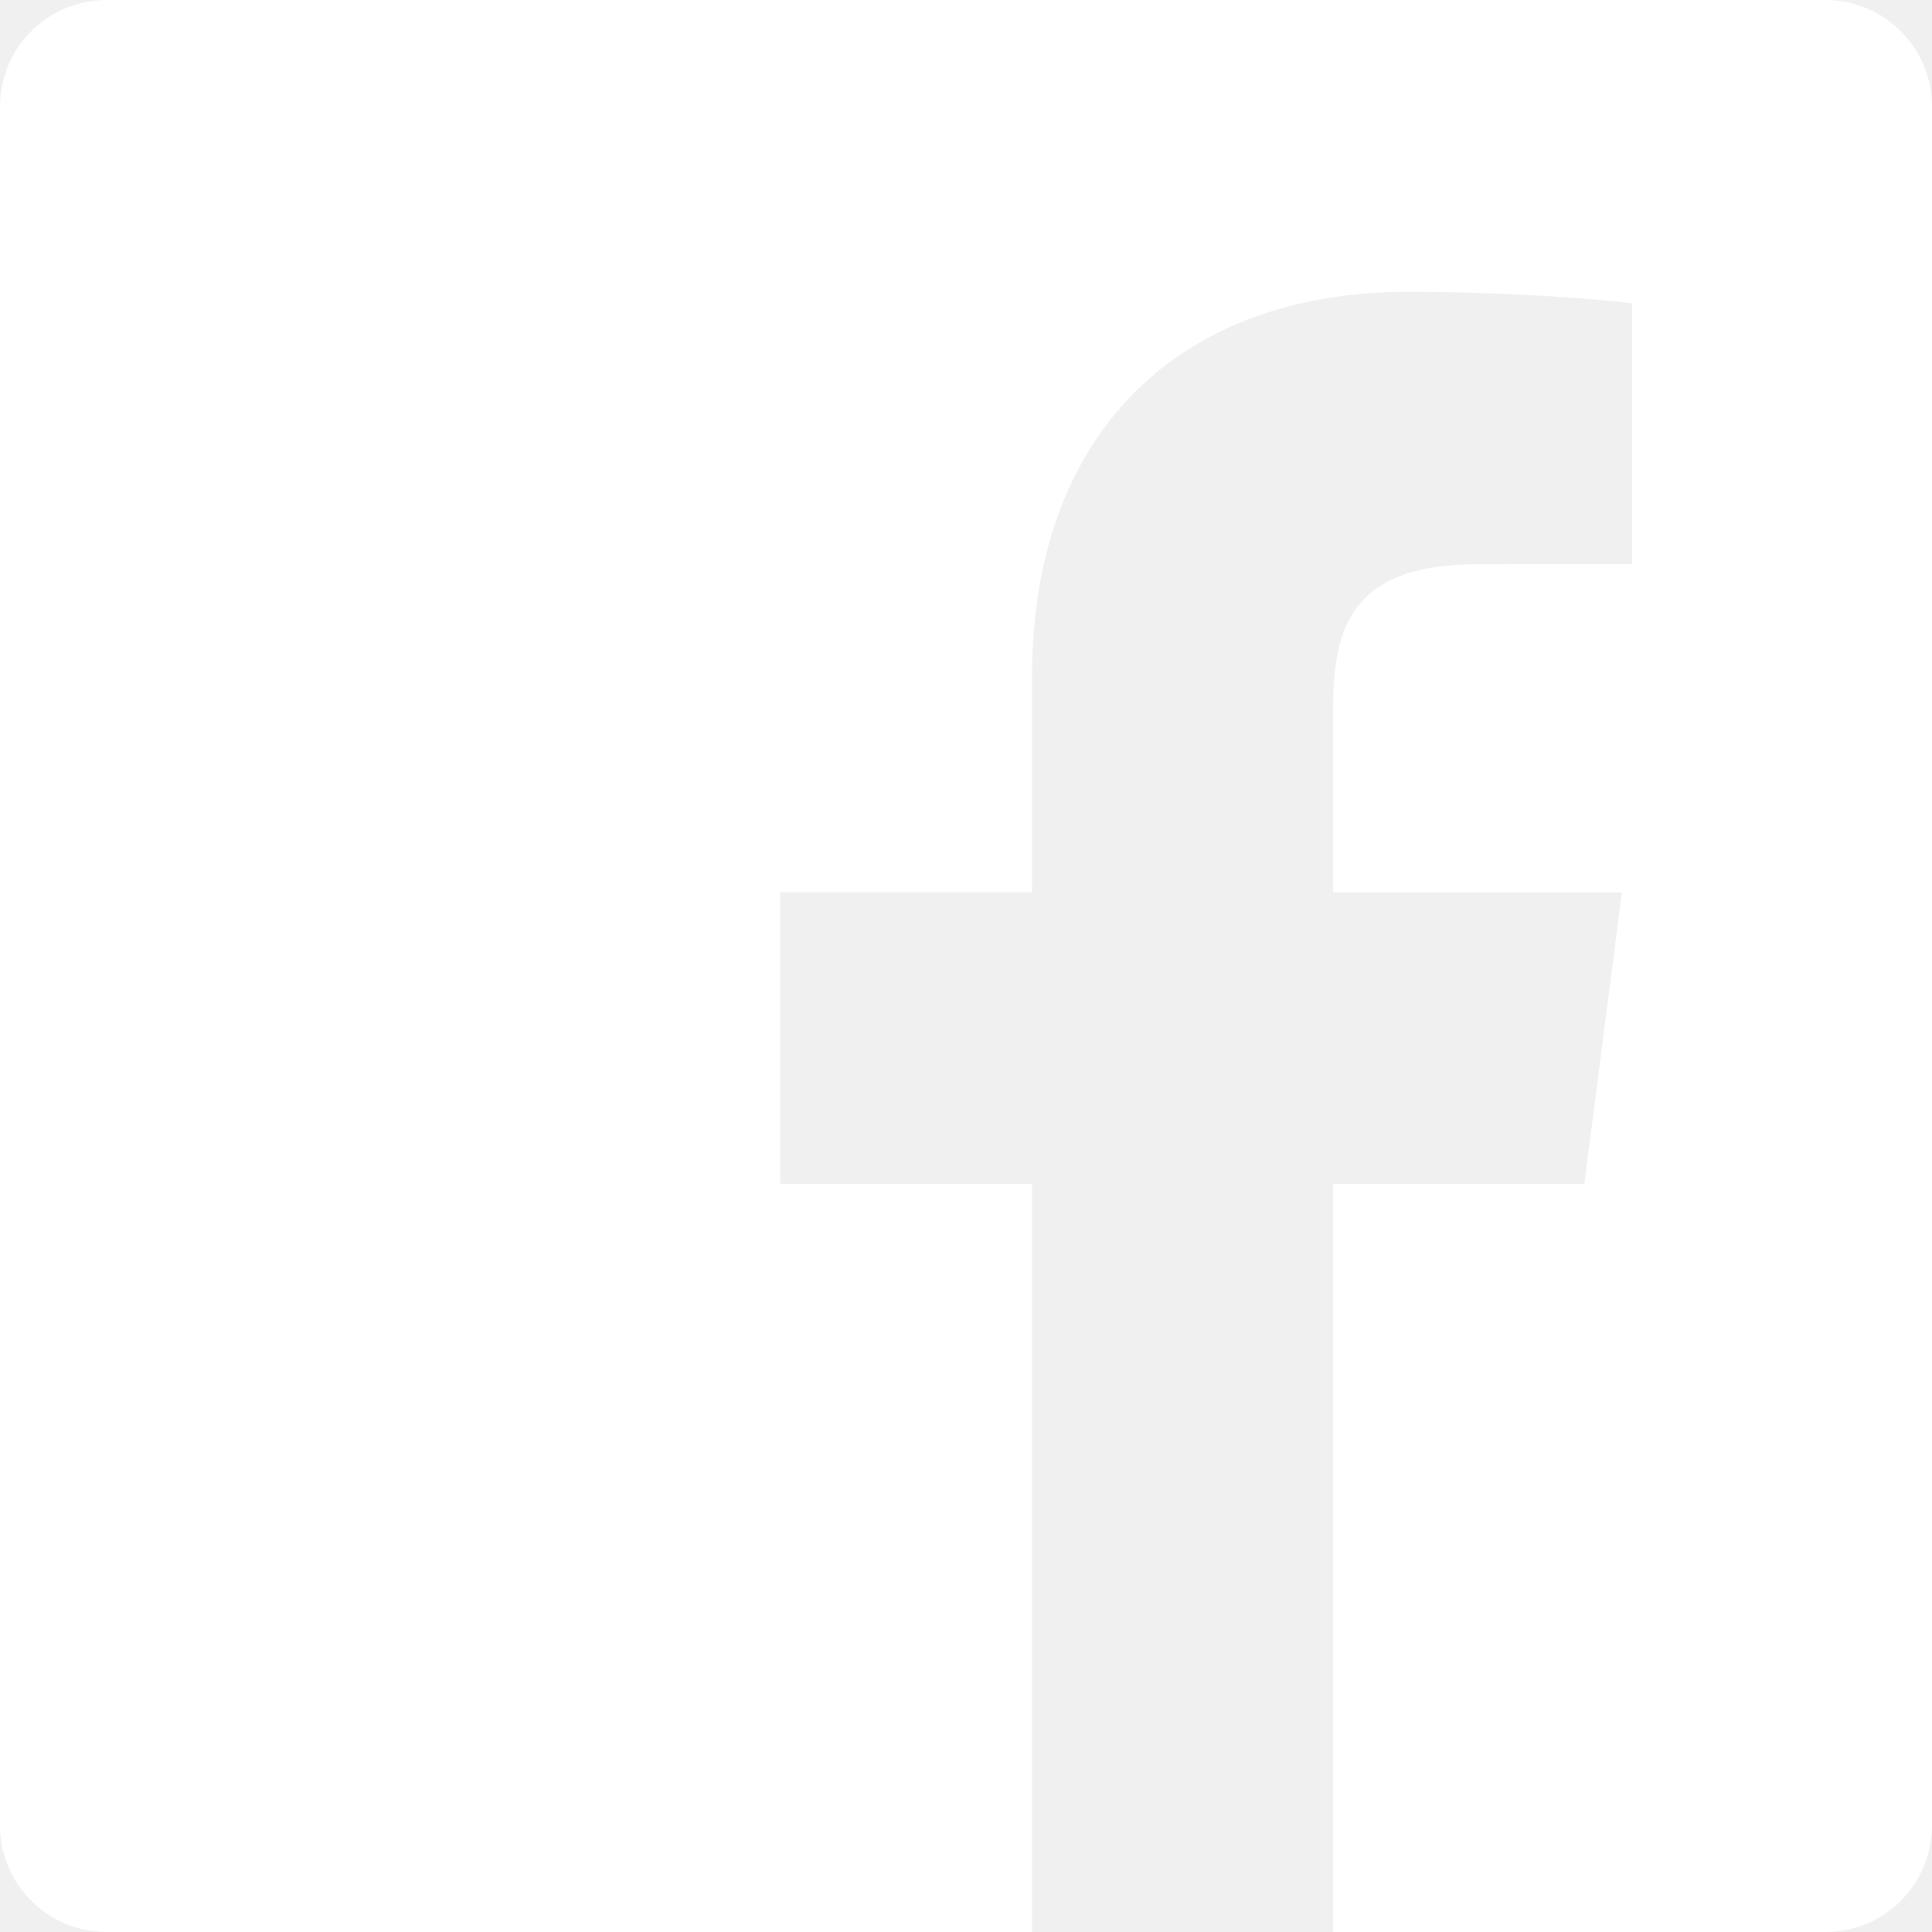
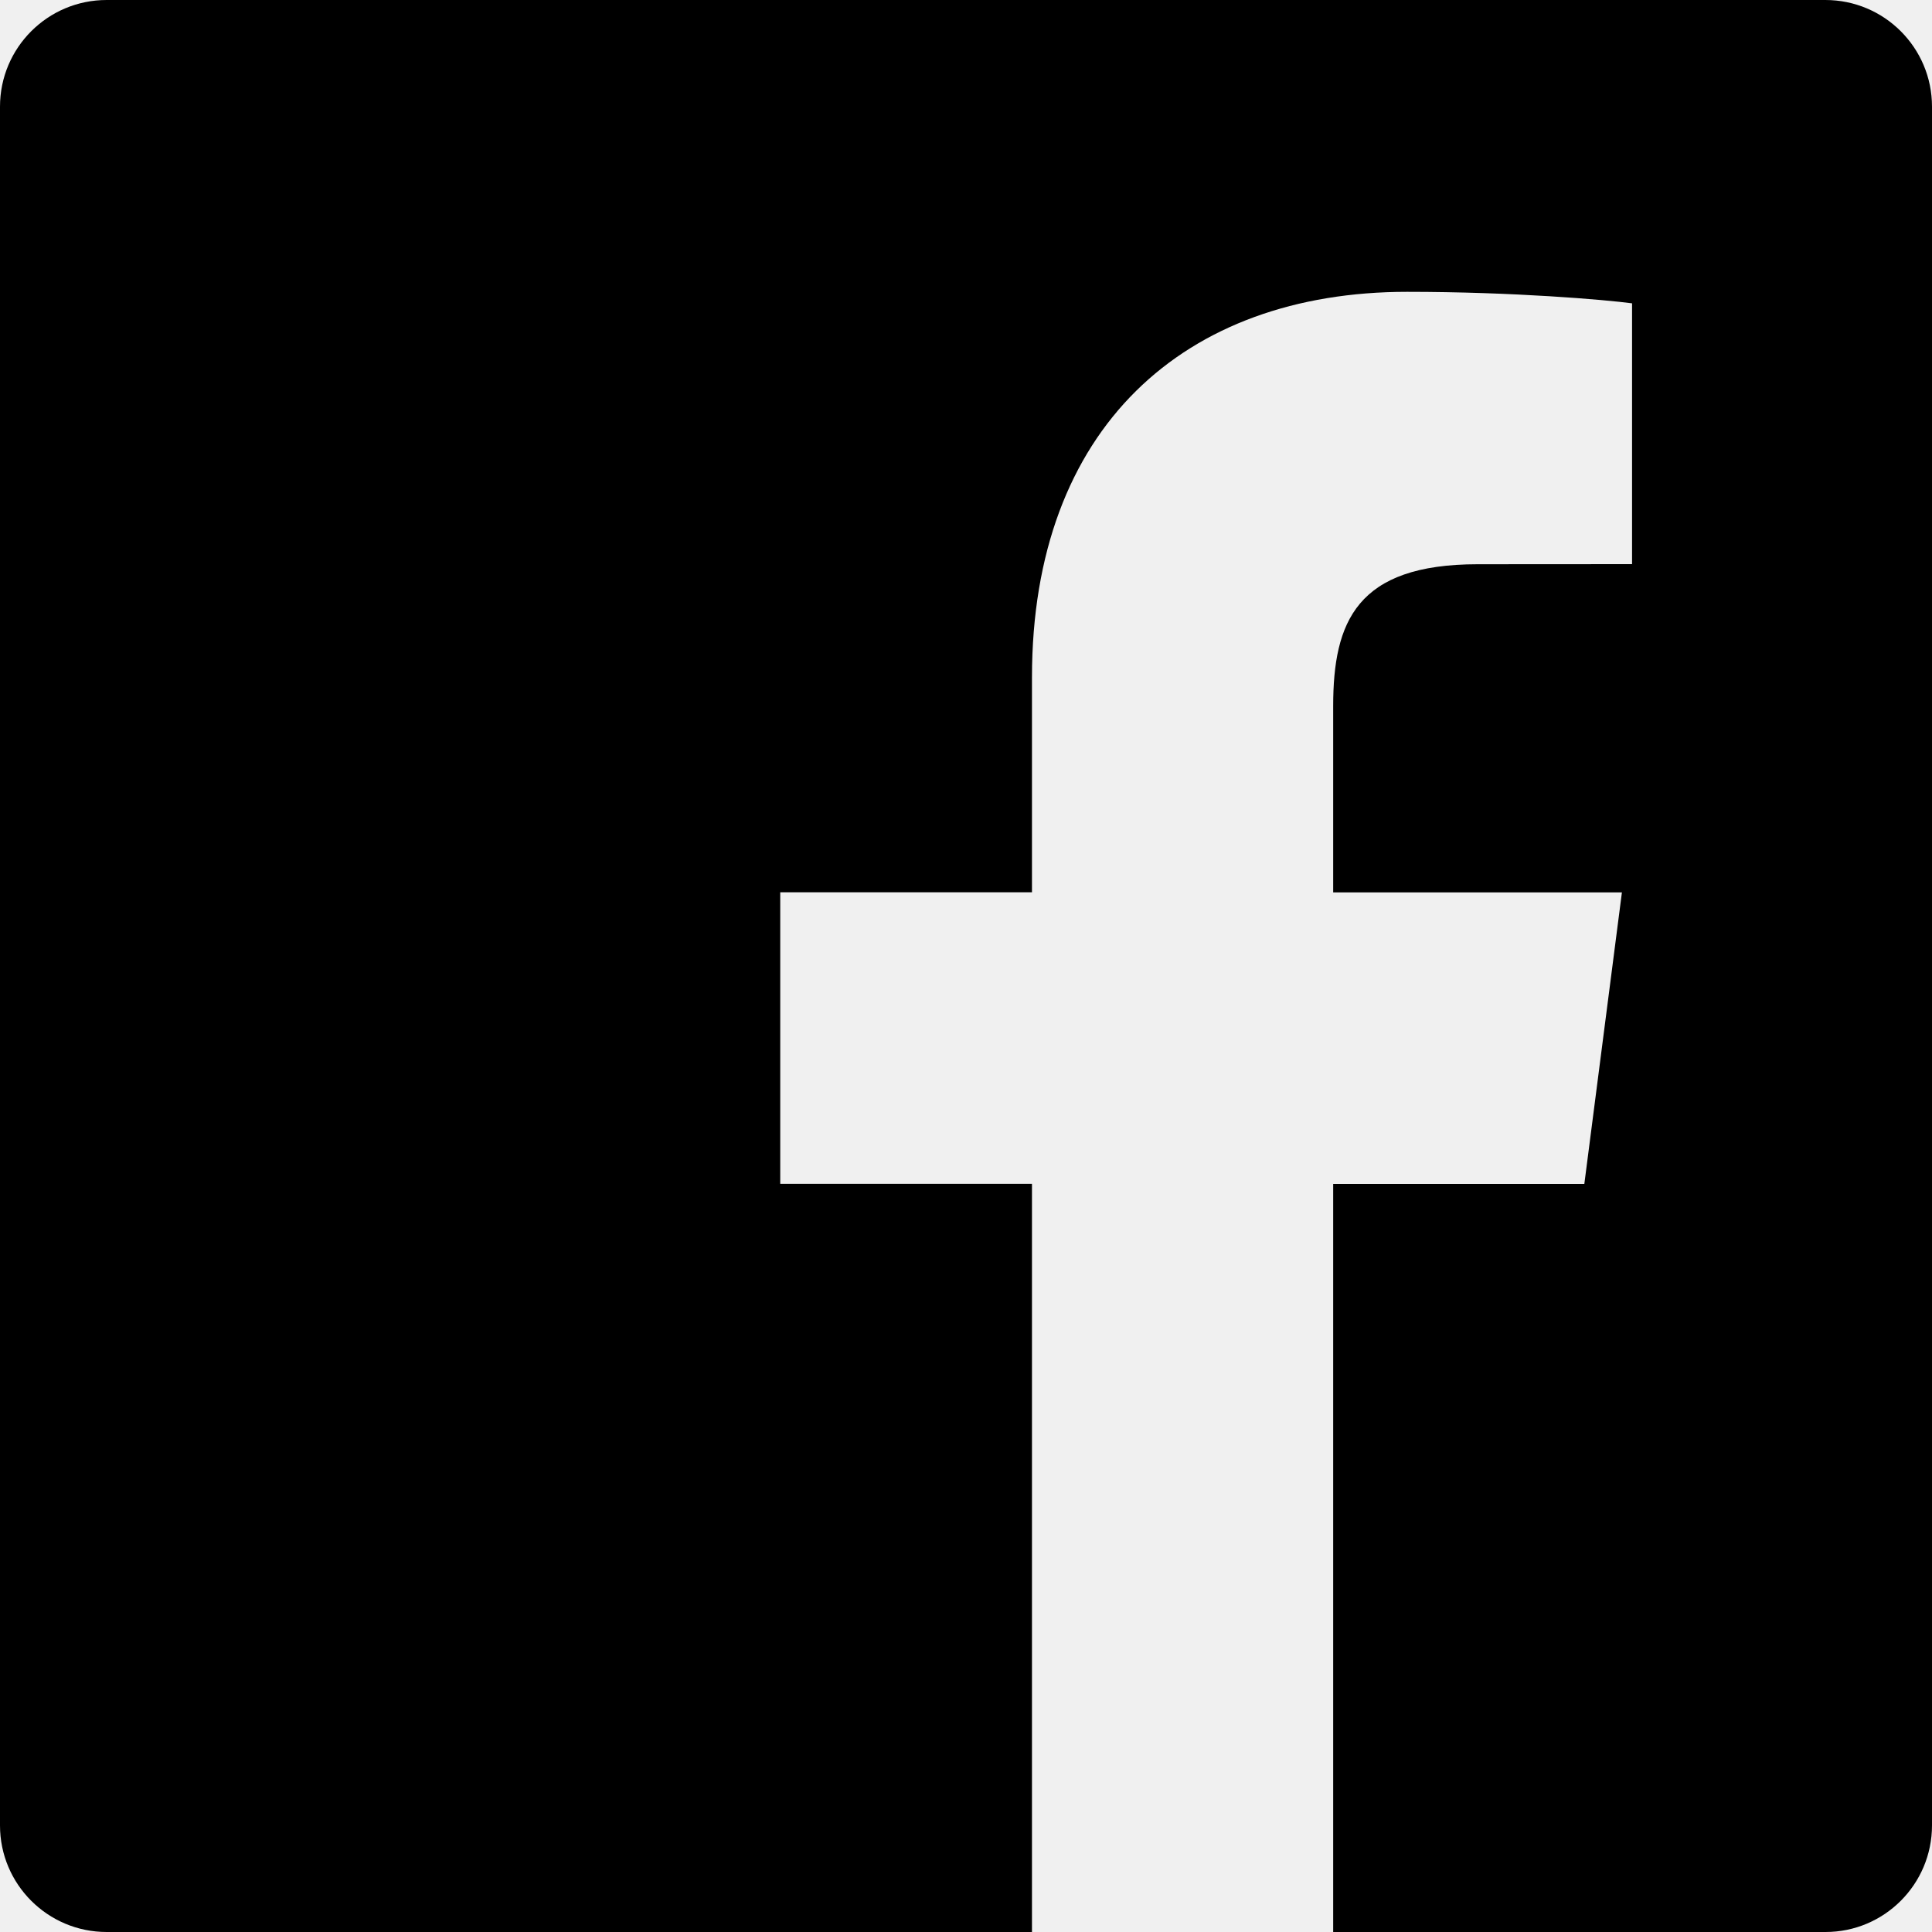
- <svg xmlns="http://www.w3.org/2000/svg" width="20" height="20" viewBox="0 0 20 20" fill="none">
-   <path d="M18.896 0H1.104C0.494 0 0 0.494 0 1.104V18.897C0 19.506 0.494 20 1.104 20H10.683V12.255H8.077V9.237H10.683V7.011C10.683 4.428 12.261 3.021 14.566 3.021C15.67 3.021 16.618 3.103 16.895 3.14V5.84L15.297 5.841C14.043 5.841 13.801 6.437 13.801 7.31V9.238H16.79L16.401 12.256H13.801V20H18.898C19.506 20 20 19.506 20 18.896V1.104C20 0.494 19.506 0 18.896 0Z" fill="white" />
+ <svg xmlns="http://www.w3.org/2000/svg" width="20" height="20" viewBox="0 0 20 20">
+   <path d="M18.896 0H1.104C0.494 0 0 0.494 0 1.104V18.897C0 19.506 0.494 20 1.104 20H10.683V12.255H8.077V9.237H10.683V7.011C10.683 4.428 12.261 3.021 14.566 3.021C15.67 3.021 16.618 3.103 16.895 3.14V5.84L15.297 5.841C14.043 5.841 13.801 6.437 13.801 7.31V9.238H16.79L16.401 12.256H13.801V20H18.898C19.506 20 20 19.506 20 18.896V1.104C20 0.494 19.506 0 18.896 0Z" />
</svg>
